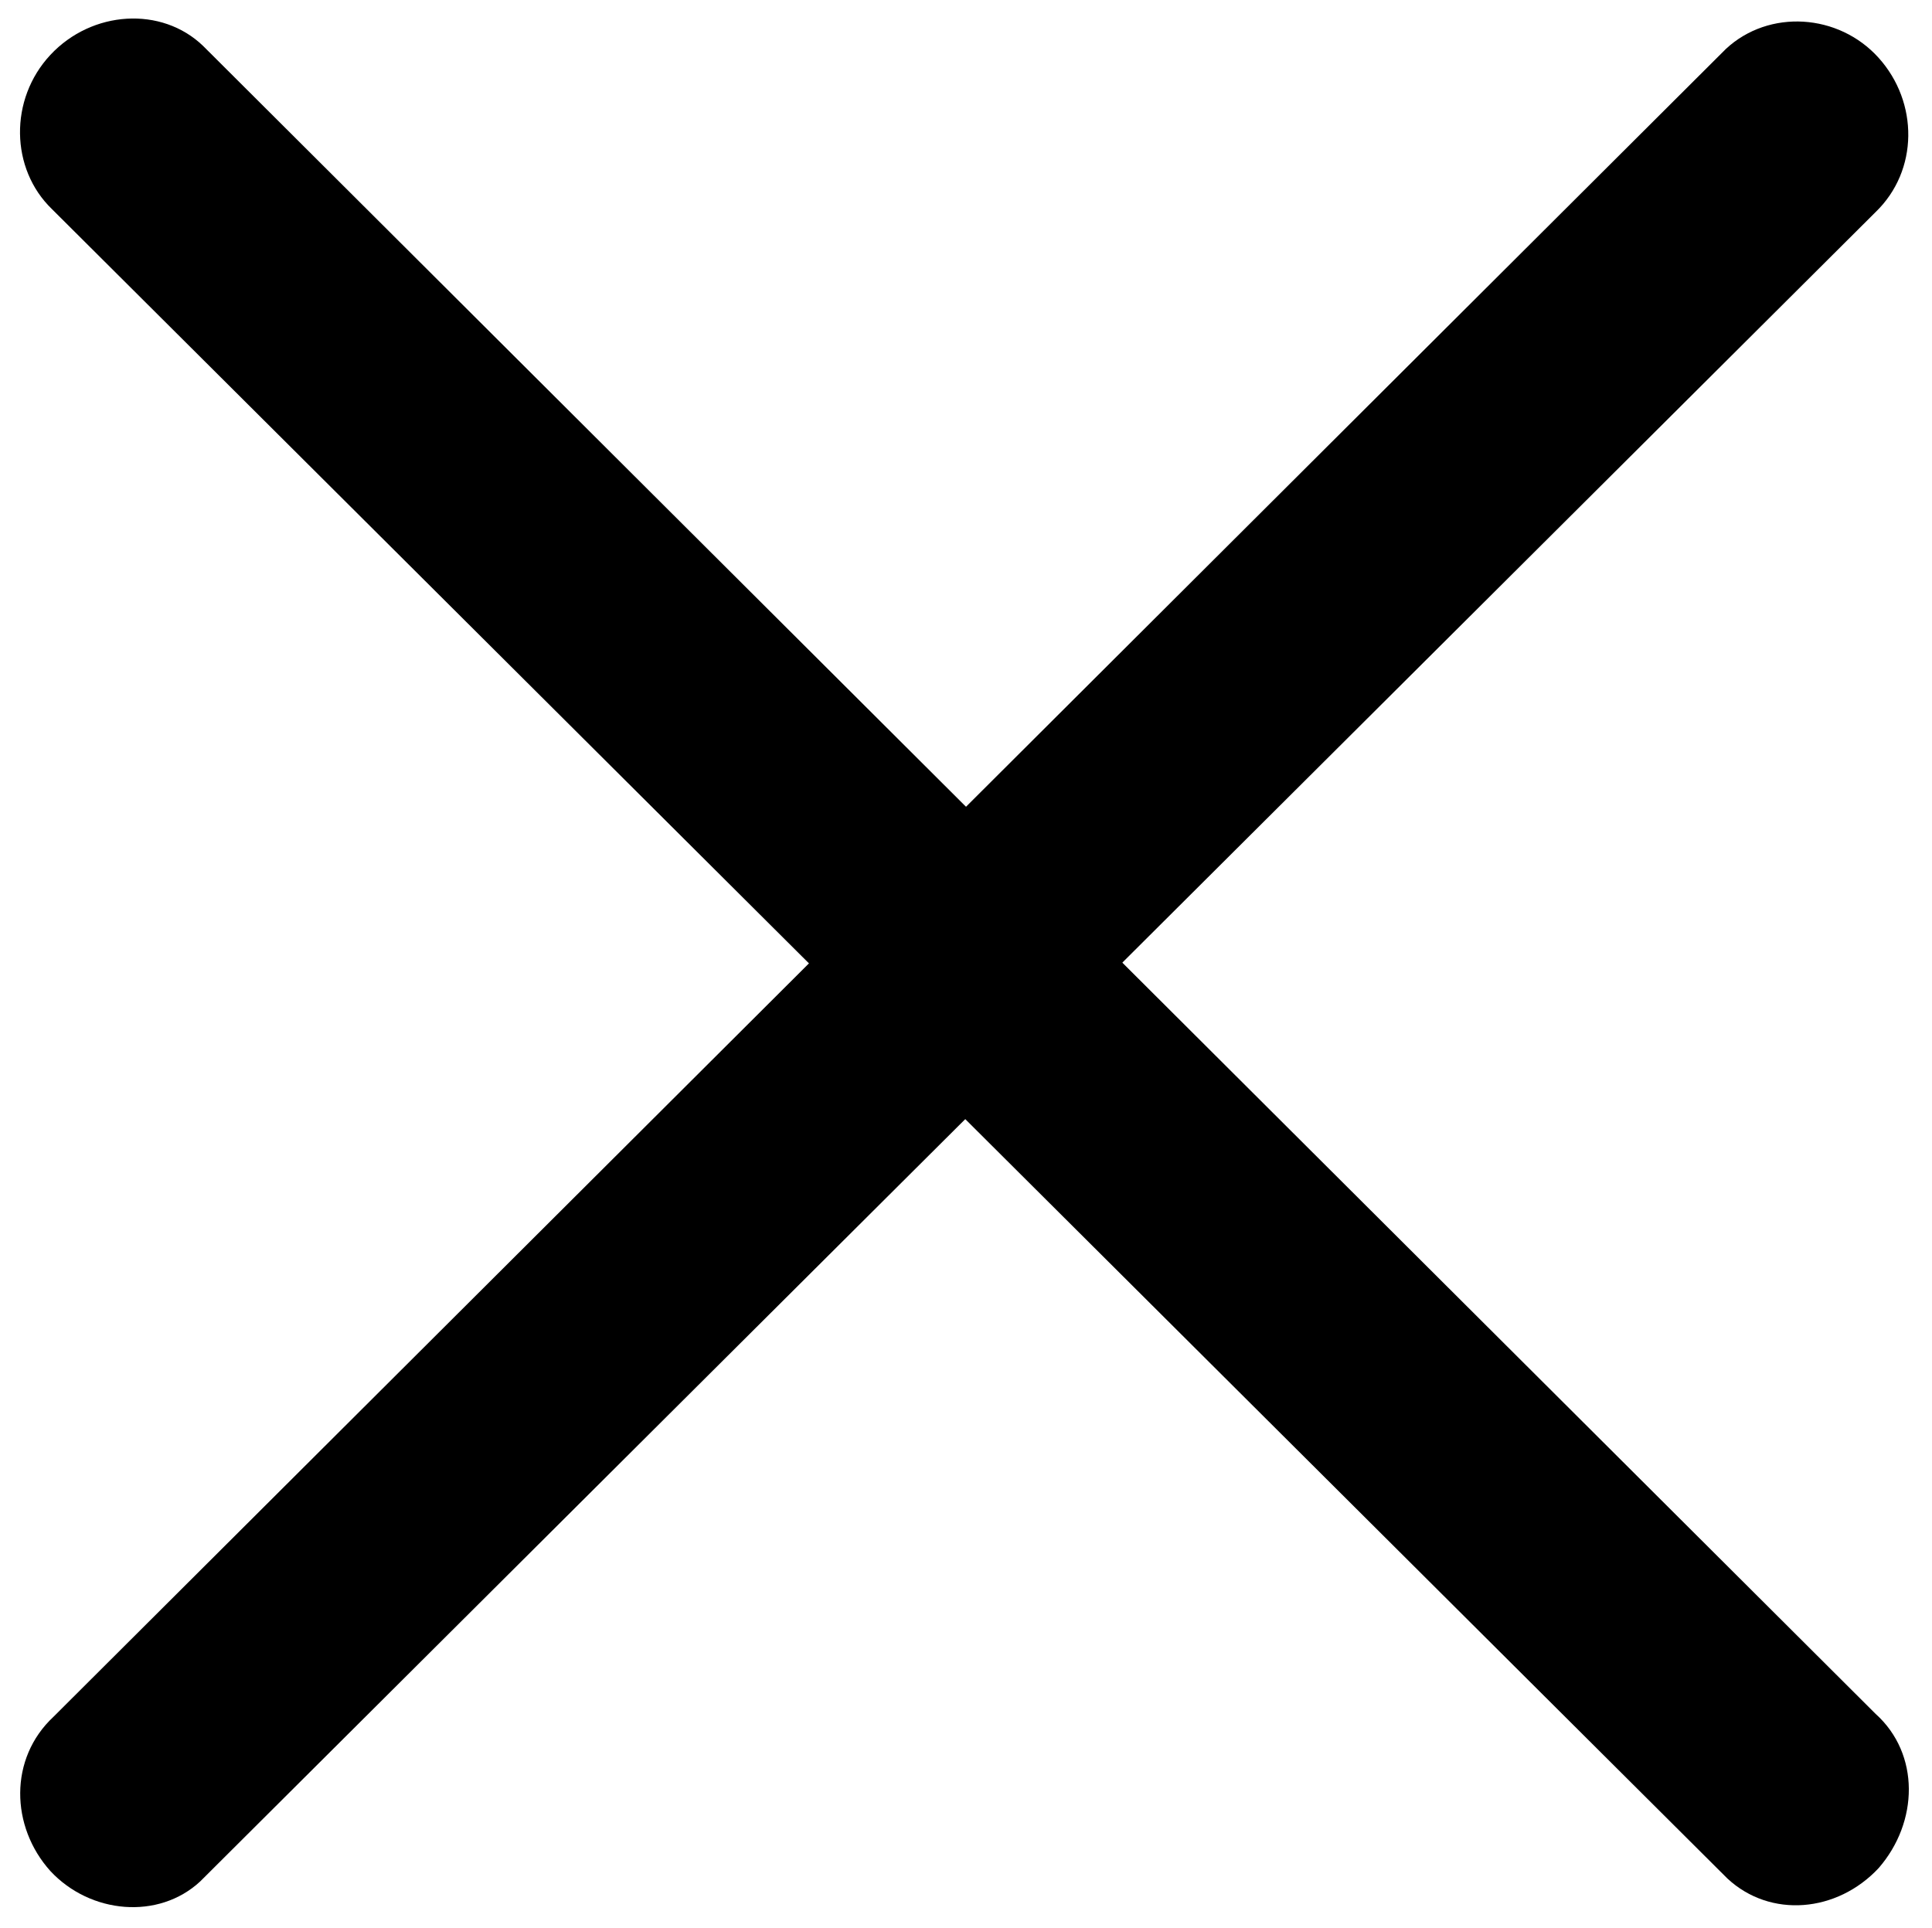
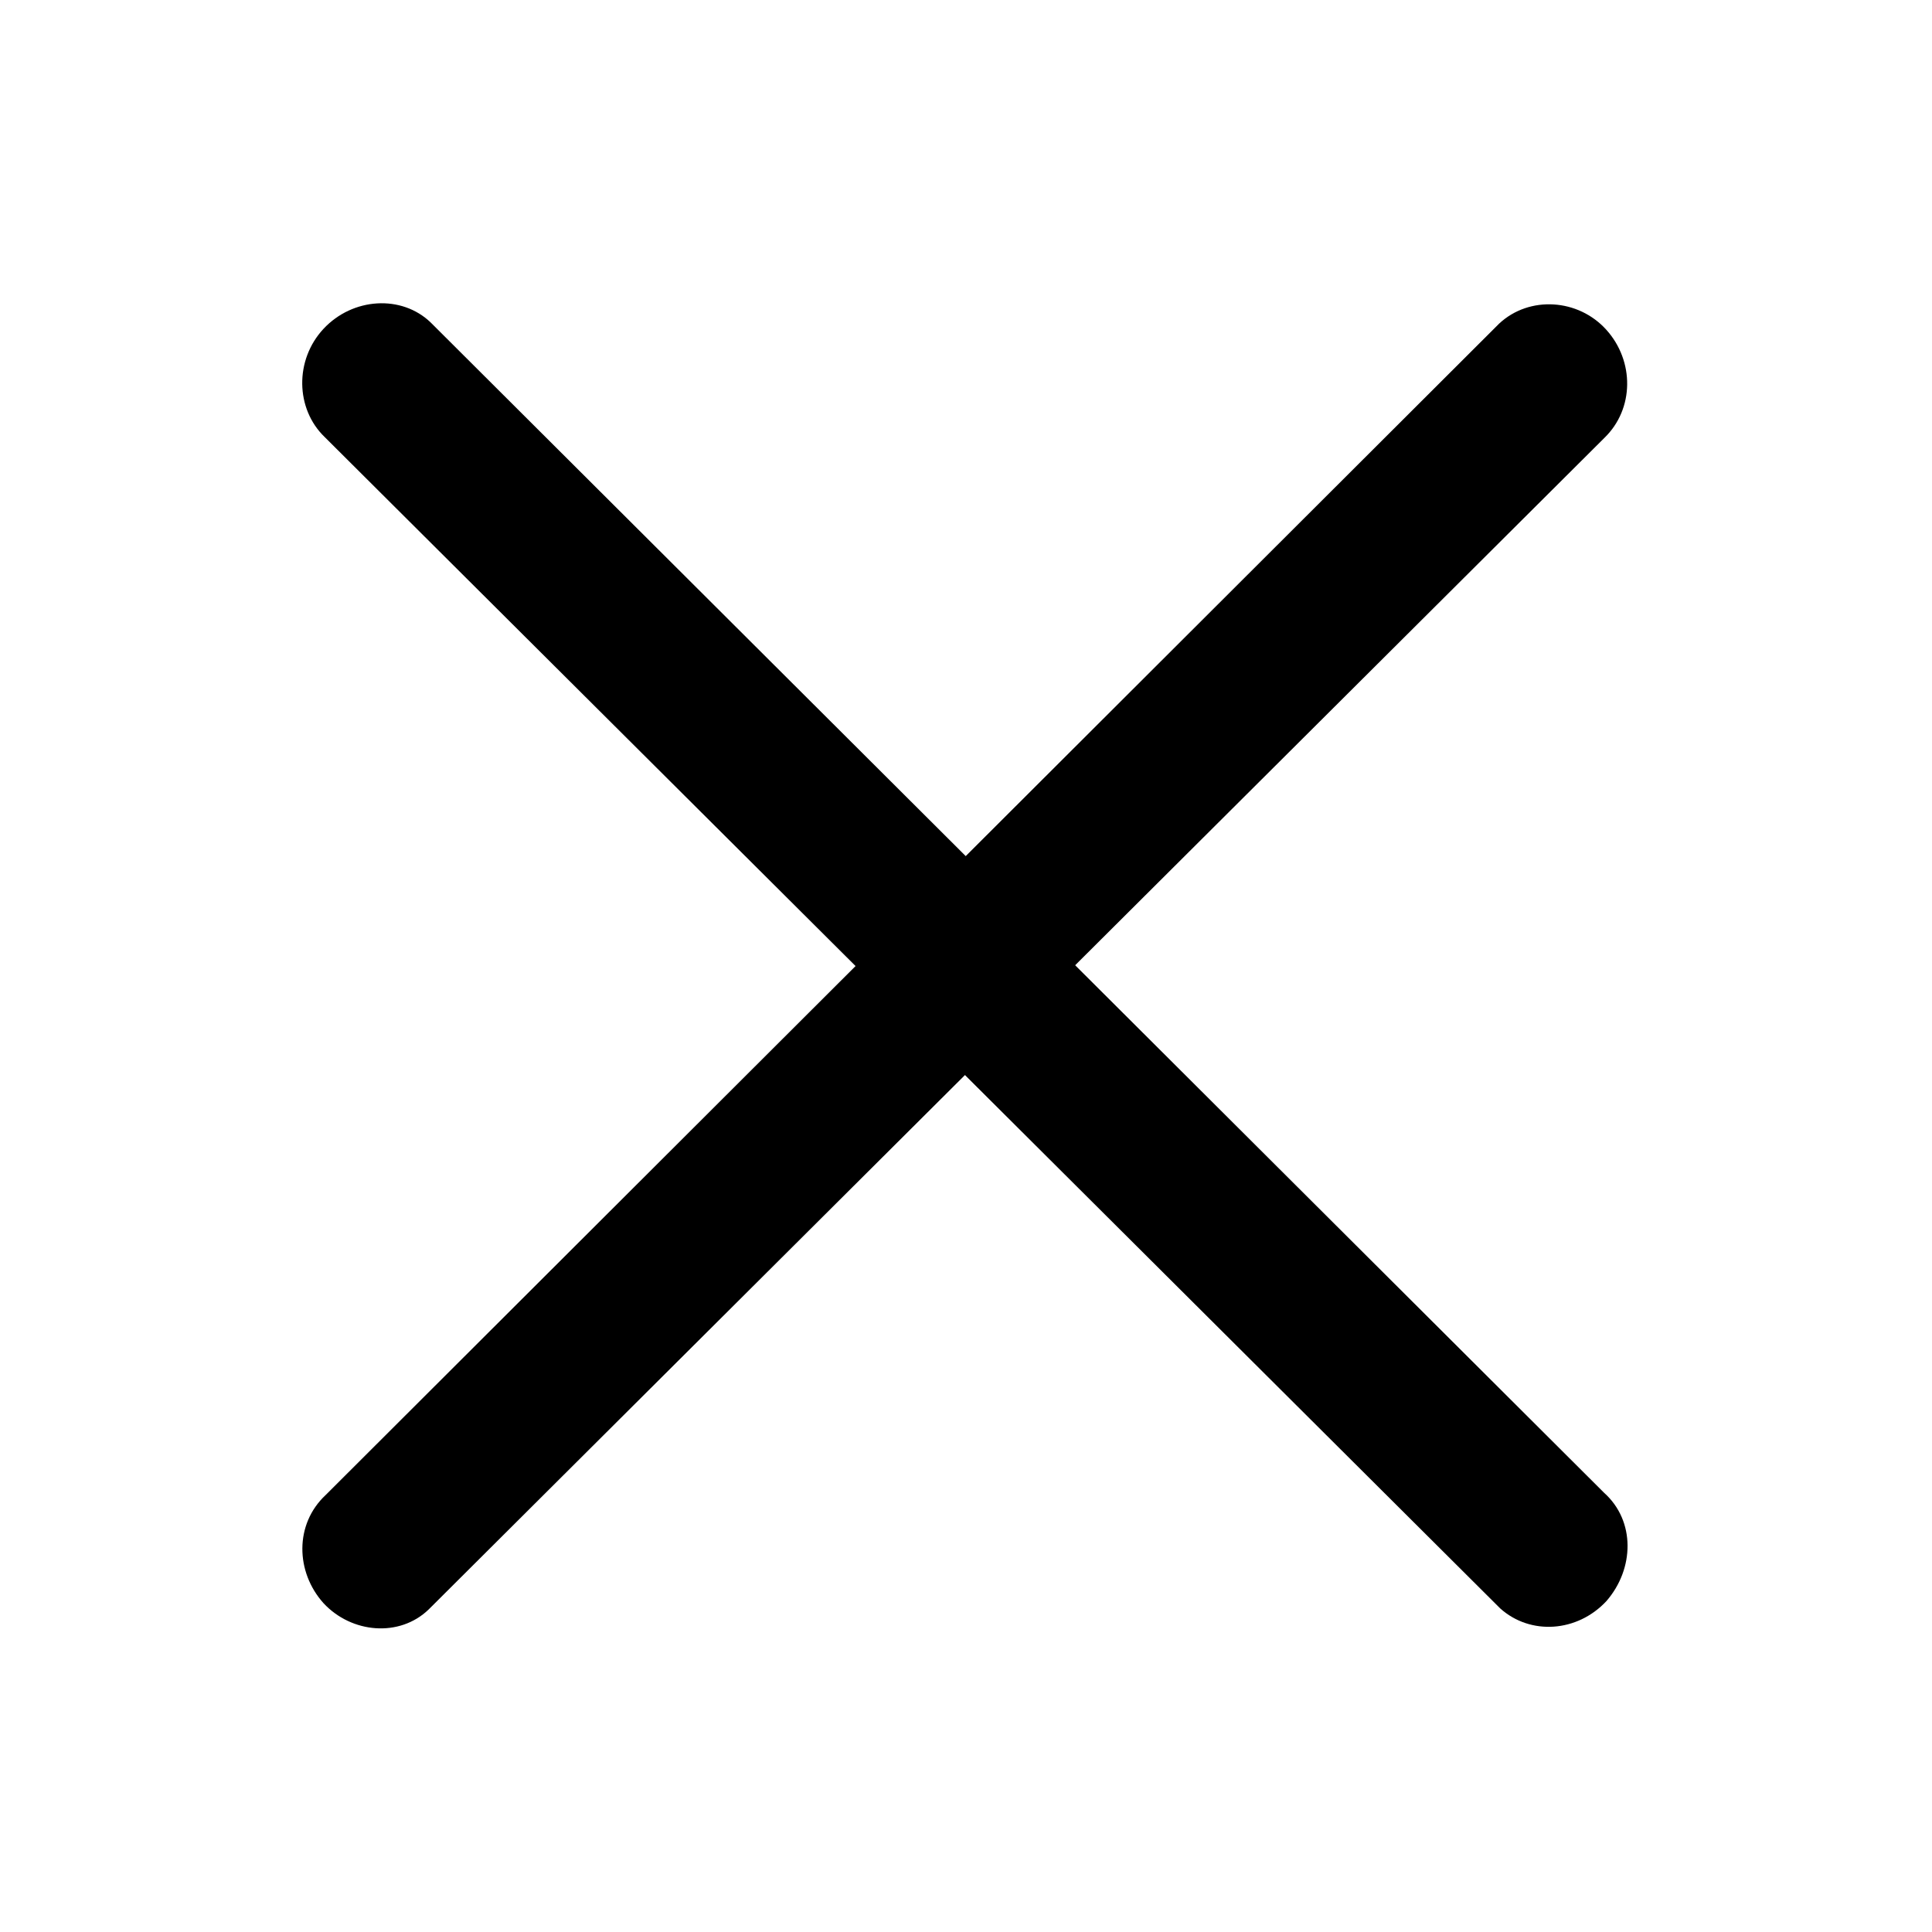
- <svg xmlns="http://www.w3.org/2000/svg" version="1.1" id="Layer_1" x="0px" y="0px" viewBox="0 0 130.3 130" style="enable-background:new 0 0 130.3 130;" xml:space="preserve">
+ <svg xmlns="http://www.w3.org/2000/svg" version="1.1" id="Layer_1" x="0px" y="0px" viewBox="0 0 185.7 185.7" style="enable-background:new 0 0 185.7 185.7;" xml:space="preserve">
  <g>
-     <path d="M116.5,126.7L3.5,14.1C0.7,11.4,0.6,6.7,3.4,3.7s7.5-3.3,10.3-0.6l112.8,112.5c3,2.7,2.9,7.3,0.2,10.4   C123.9,129,119.4,129.4,116.5,126.7z" />
+     <path d="M144.2,154.6L31.2,42c-2.8-2.7-2.9-7.4-0.1-10.4s7.5-3.3,10.3-0.6l112.8,112.5c3,2.7,2.9,7.3,0.2,10.4   C151.6,156.9,147.1,157.2,144.2,154.6z" />
  </g>
  <g>
-     <path d="M3.4,126.2c-2.7-3-2.8-7.6,0.2-10.4L116.4,3.3c2.9-2.7,7.6-2.4,10.3,0.6c2.7,3,2.7,7.6-0.2,10.4l-113,112.6   C10.7,129.5,6.1,129.1,3.4,126.2z" />
+     <path d="M31.1,154.1c-2.7-3-2.8-7.6,0.2-10.4L144.1,31.1c2.9-2.7,7.6-2.4,10.3,0.6c2.7,3,2.7,7.6-0.2,10.4l-113,112.6   C38.4,157.4,33.8,157,31.1,154.1z" />
  </g>
</svg>
